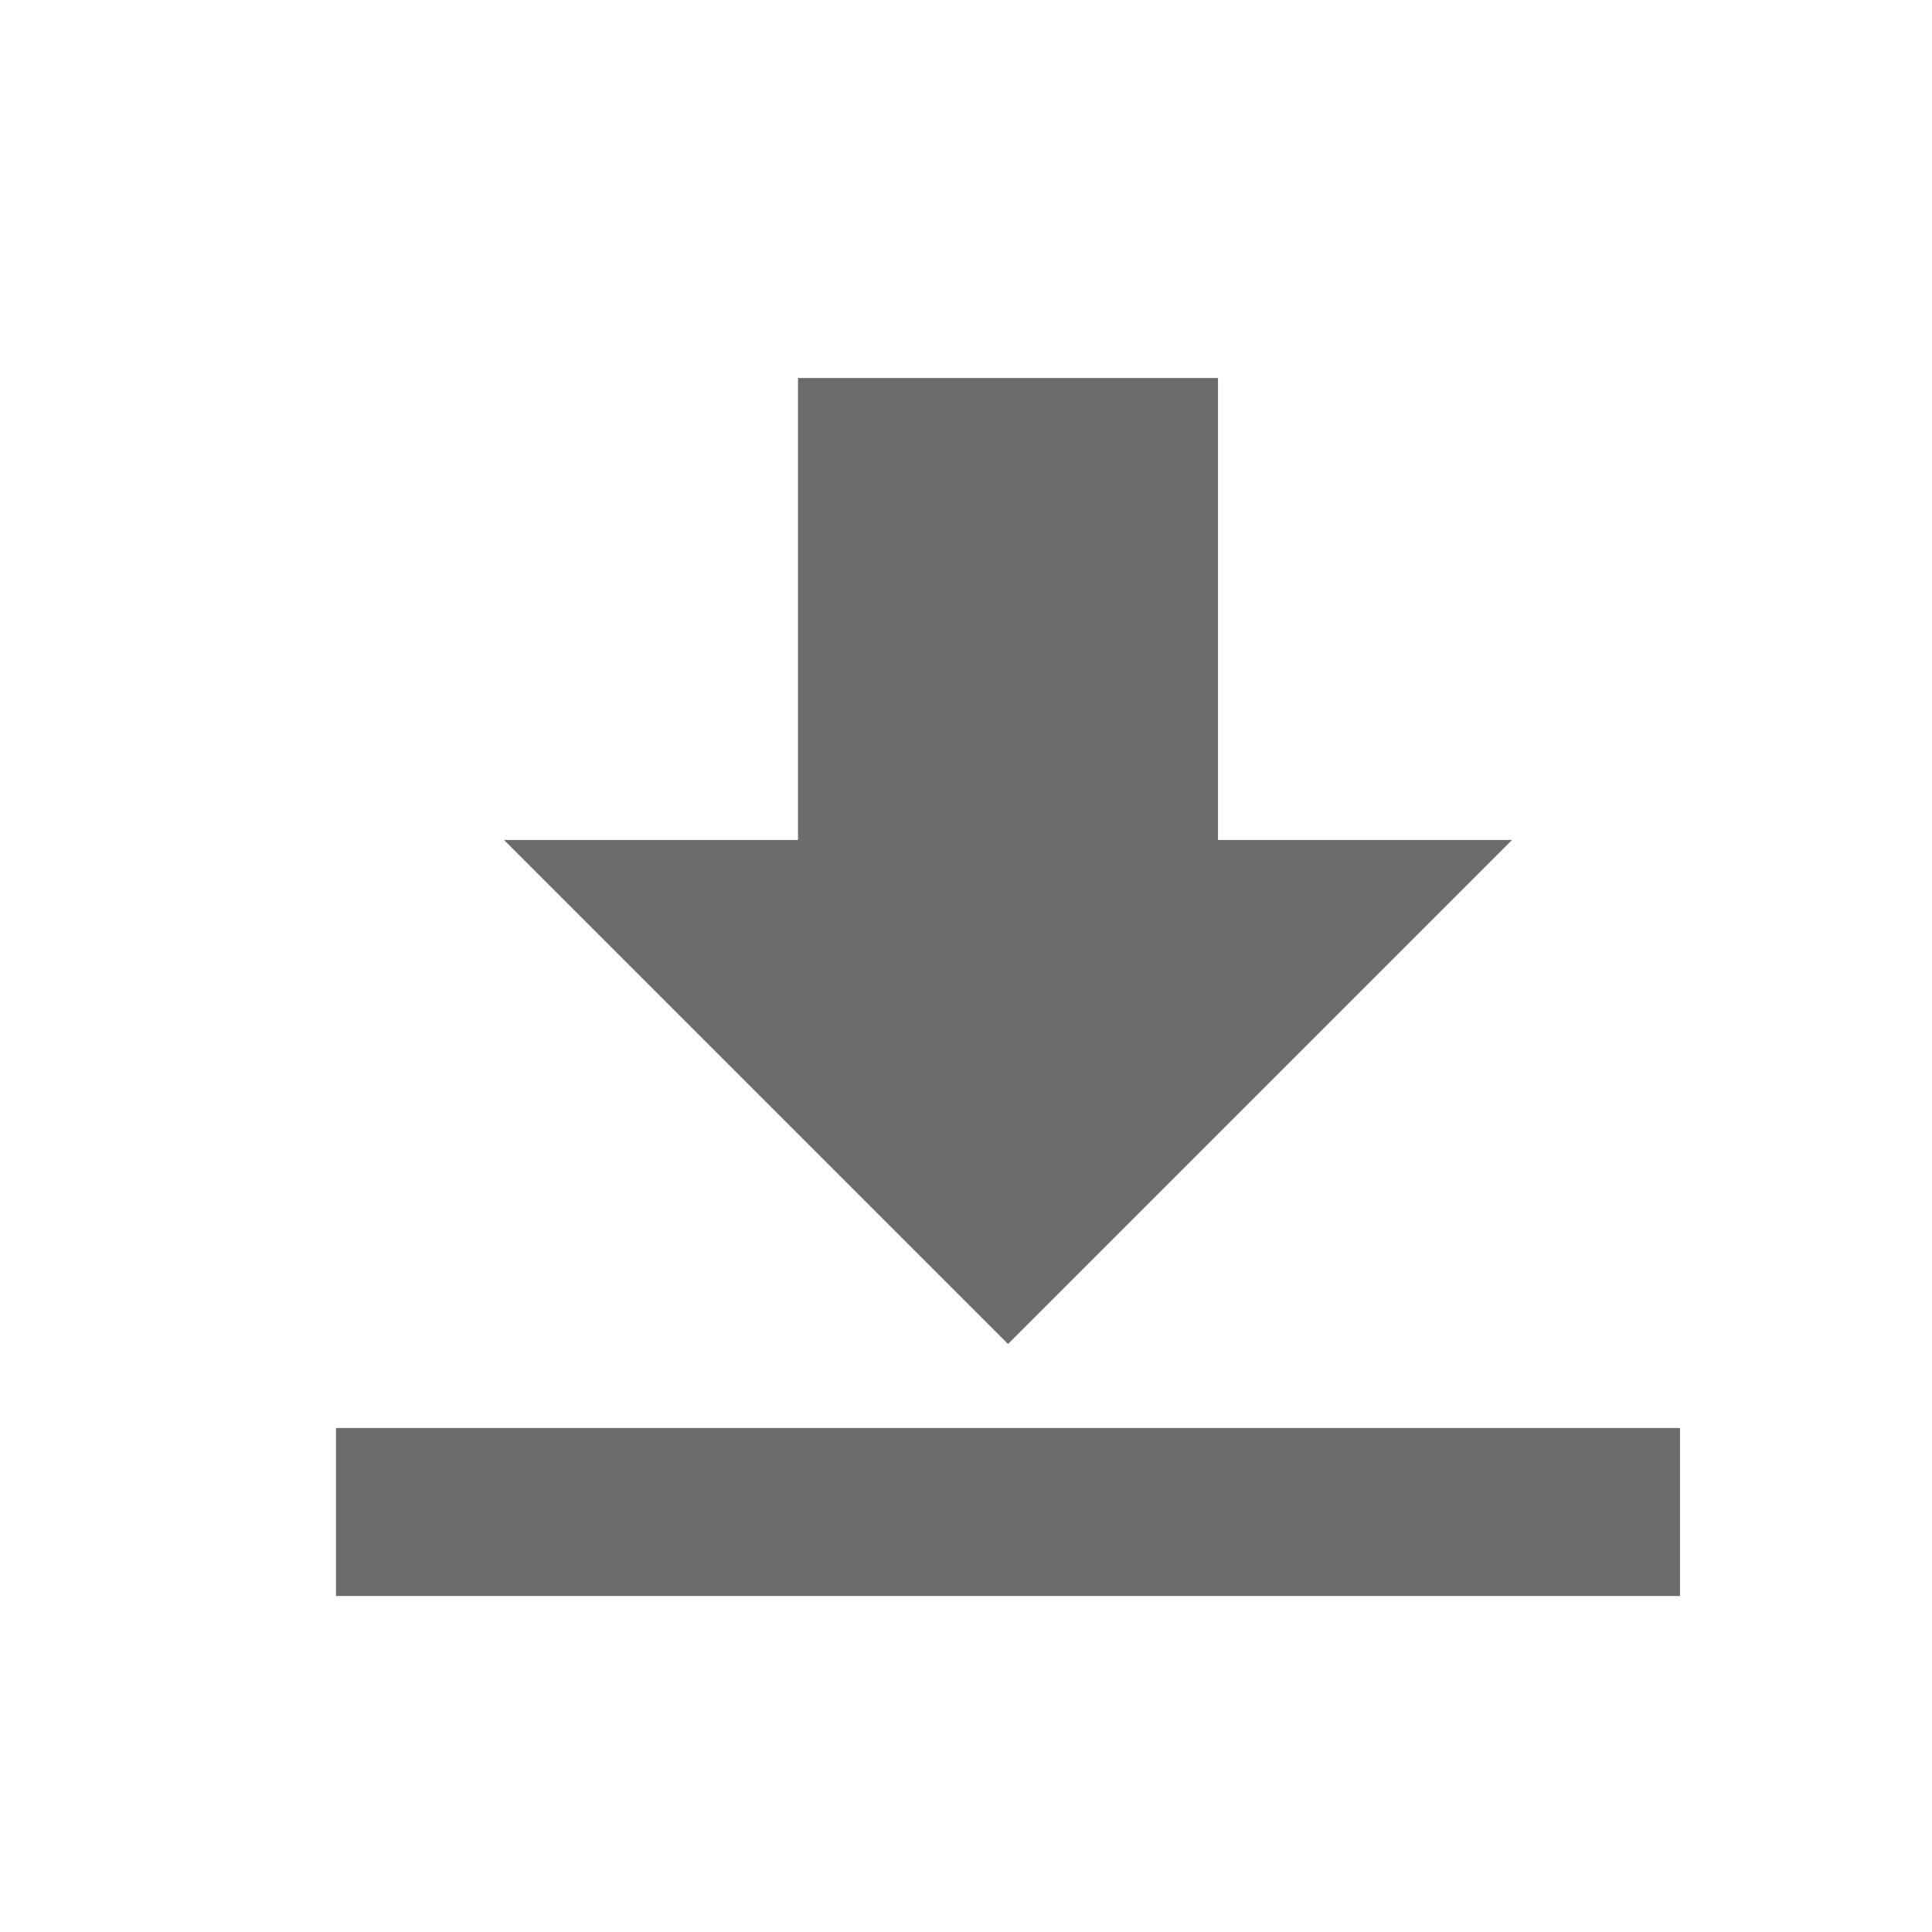
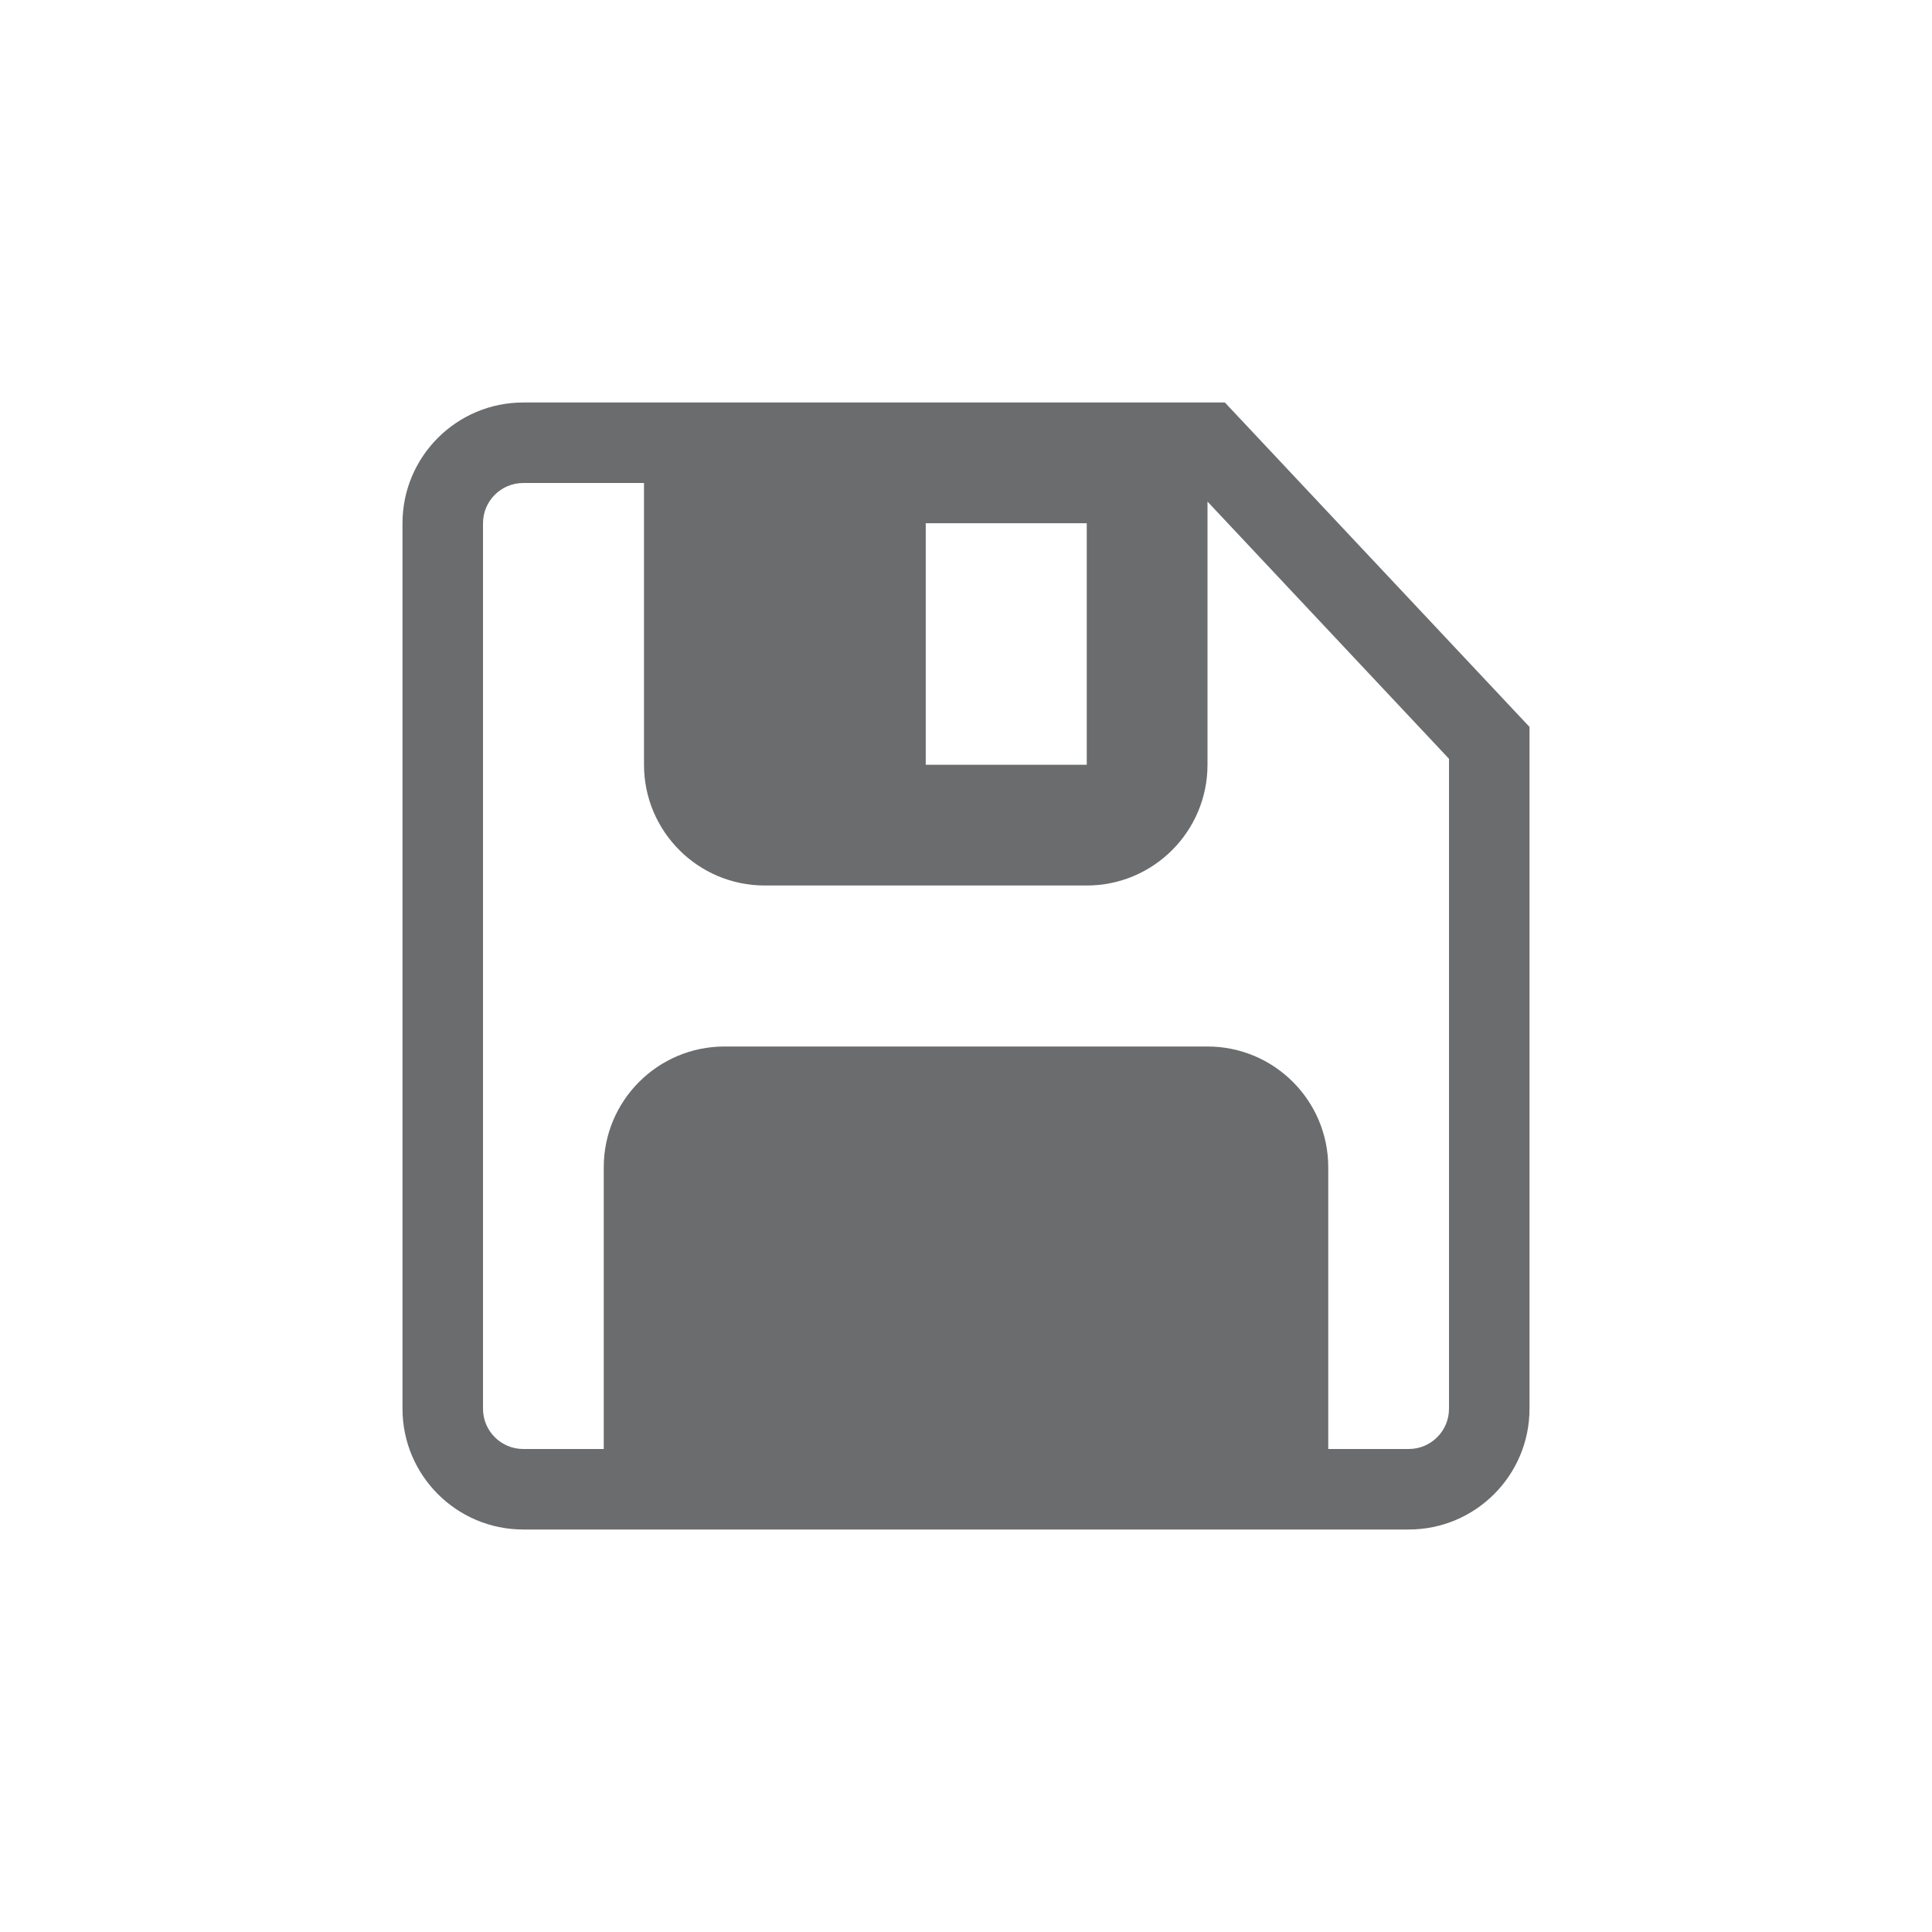
- <svg xmlns="http://www.w3.org/2000/svg" width="23" height="23" viewBox="0 0 23 23" fill="none">
-   <rect x="4" y="17" width="16" height="2" fill="#6A6C6E" />
-   <path d="M12 16L6 10H9.5V4.5H14.5V10H18L12 16Z" fill="#6A6C6E" />
+ <svg xmlns="http://www.w3.org/2000/svg" width="24" height="24" viewBox="0 0 24 24" fill="none">
+   <path fill-rule="evenodd" clip-rule="evenodd" d="M6.5 5C5.672 5 5 5.672 5 6.5V17.5C5 18.328 5.672 19 6.5 19H17.5C18.328 19 19 18.328 19 17.5V9.03L15.216 5H6.5ZM6 6.5C6 6.224 6.224 6 6.5 6H8V9.5C8 10.328 8.672 11 9.5 11H13.5C14.328 11 15 10.328 15 9.5V6.231L18 9.426V17.5C18 17.776 17.776 18 17.5 18H16.5V14.5C16.5 13.672 15.828 13 15 13H9C8.172 13 7.5 13.672 7.5 14.5V18H6.5C6.224 18 6 17.776 6 17.5V6.5ZM13.5 6.5H11.5V9.5H13.5V6.5Z" fill="#6A6C6E" />
</svg>
